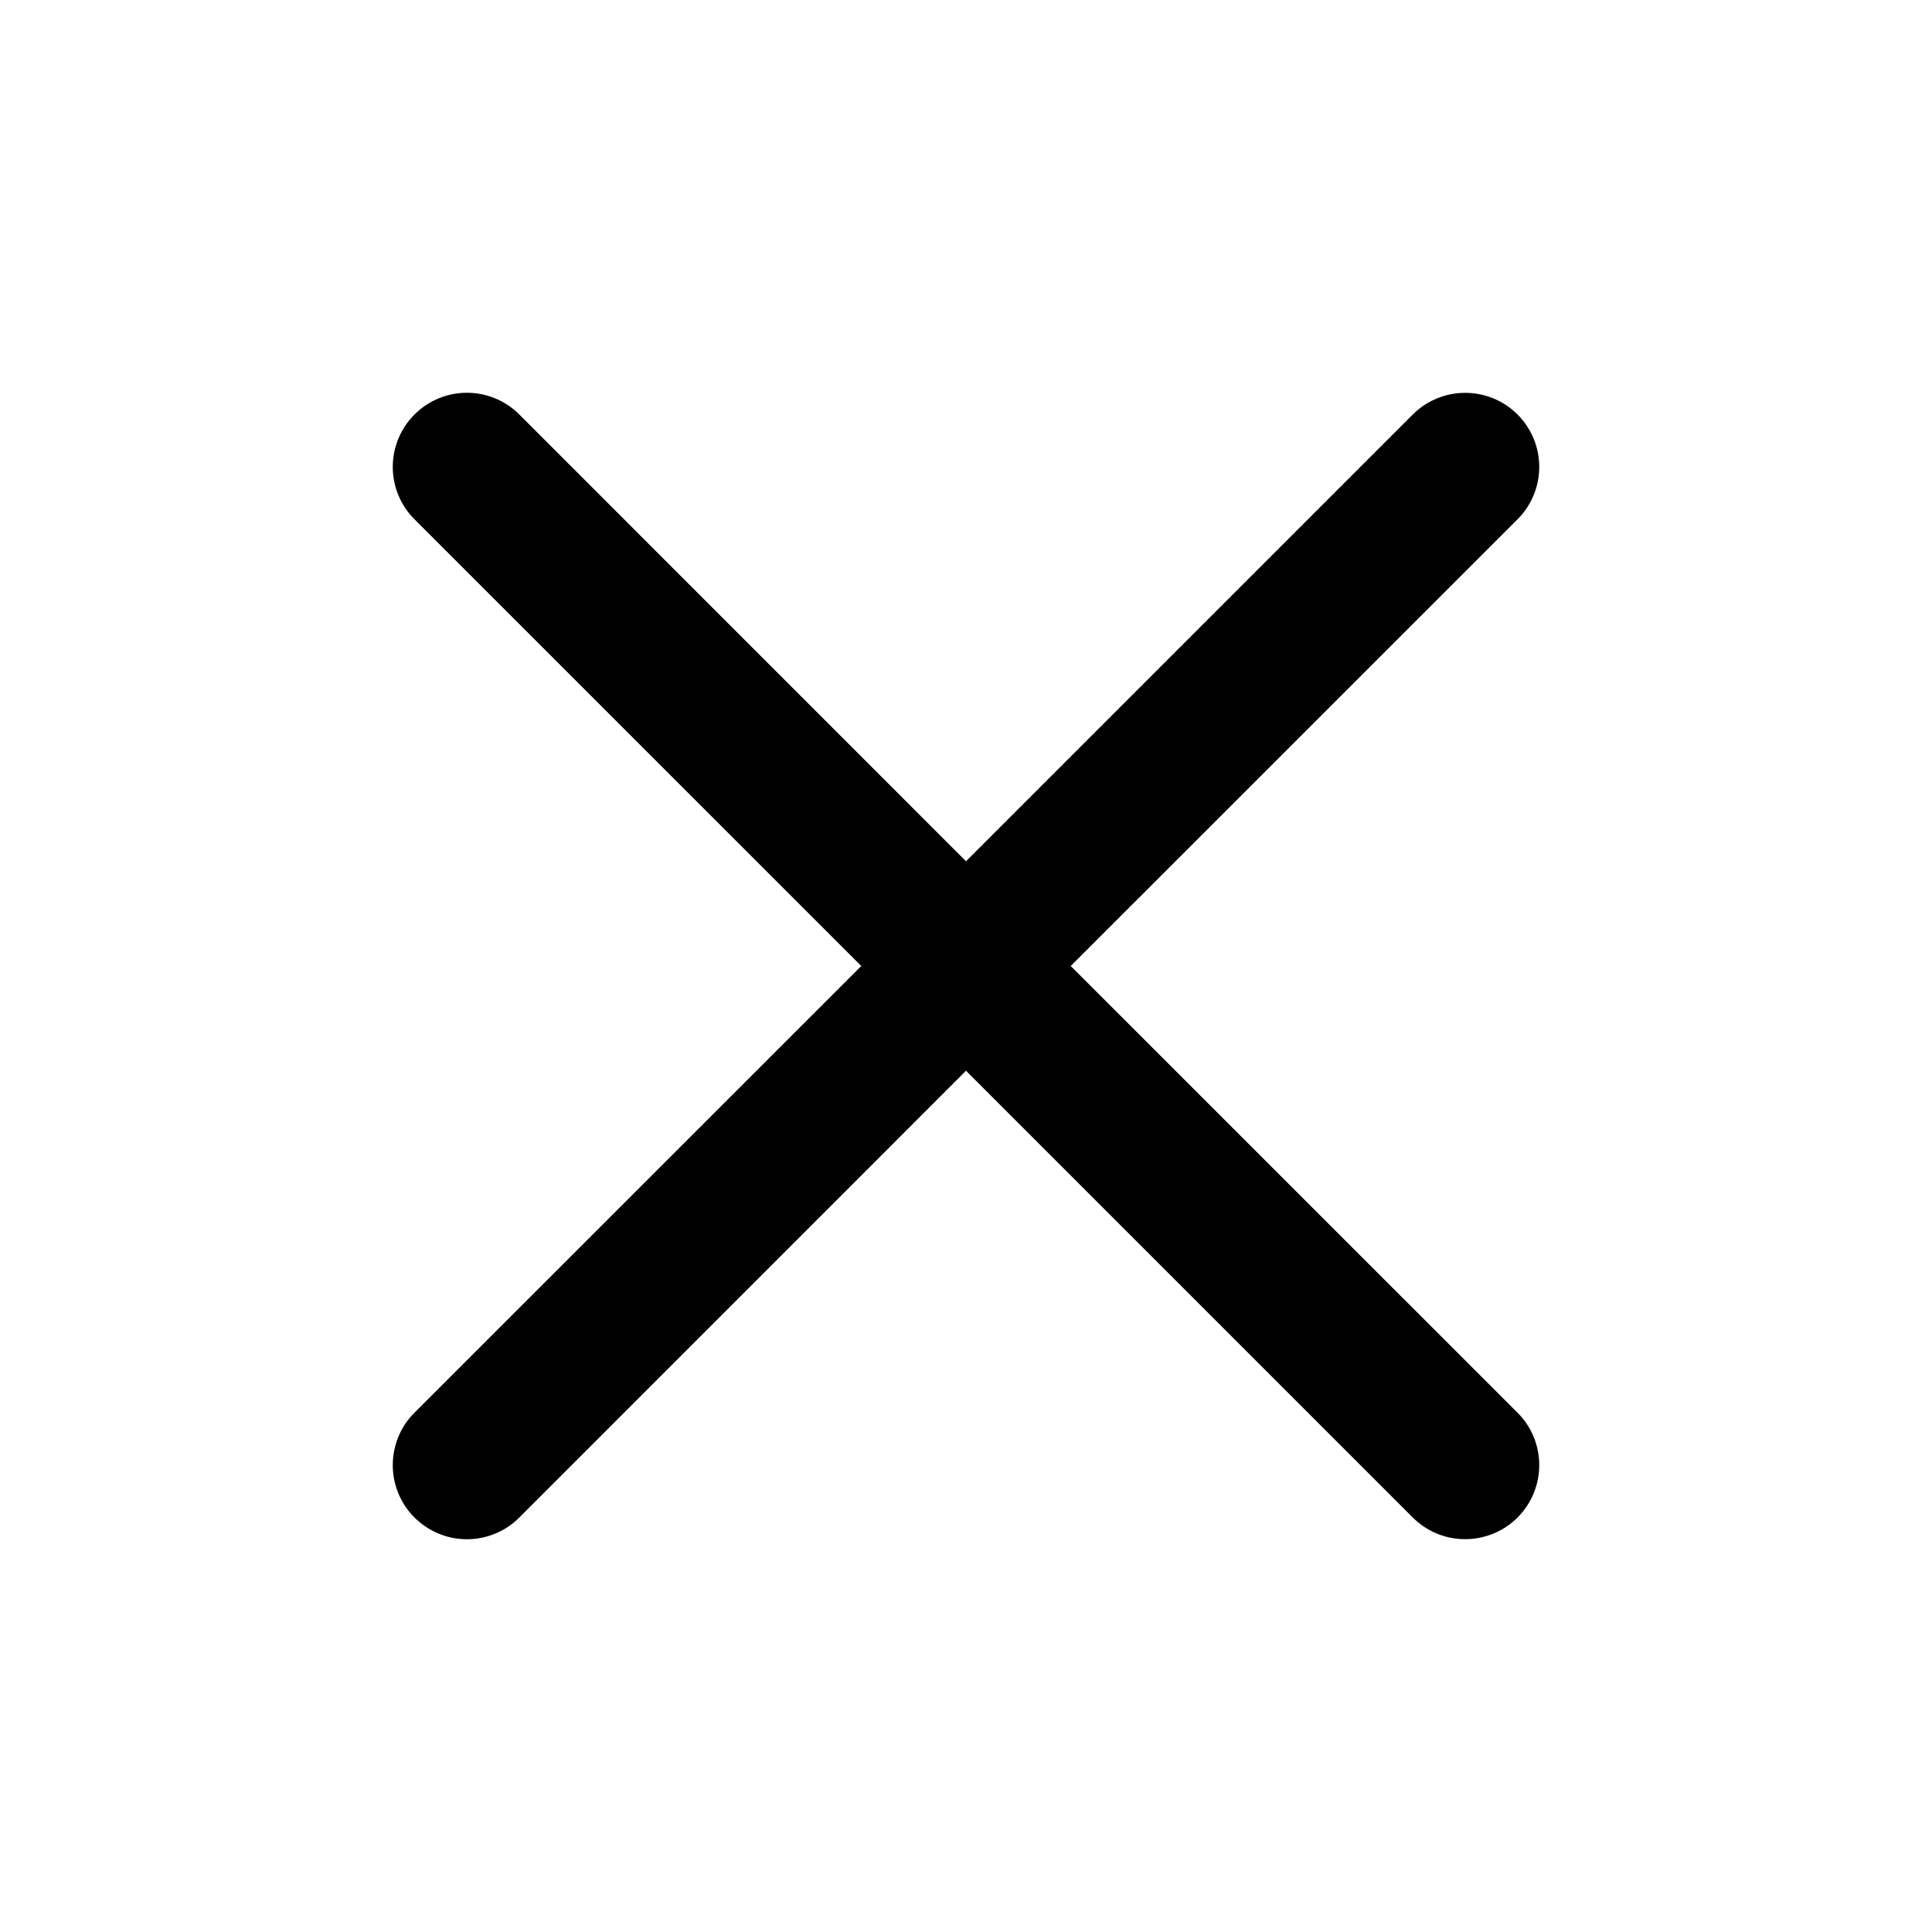
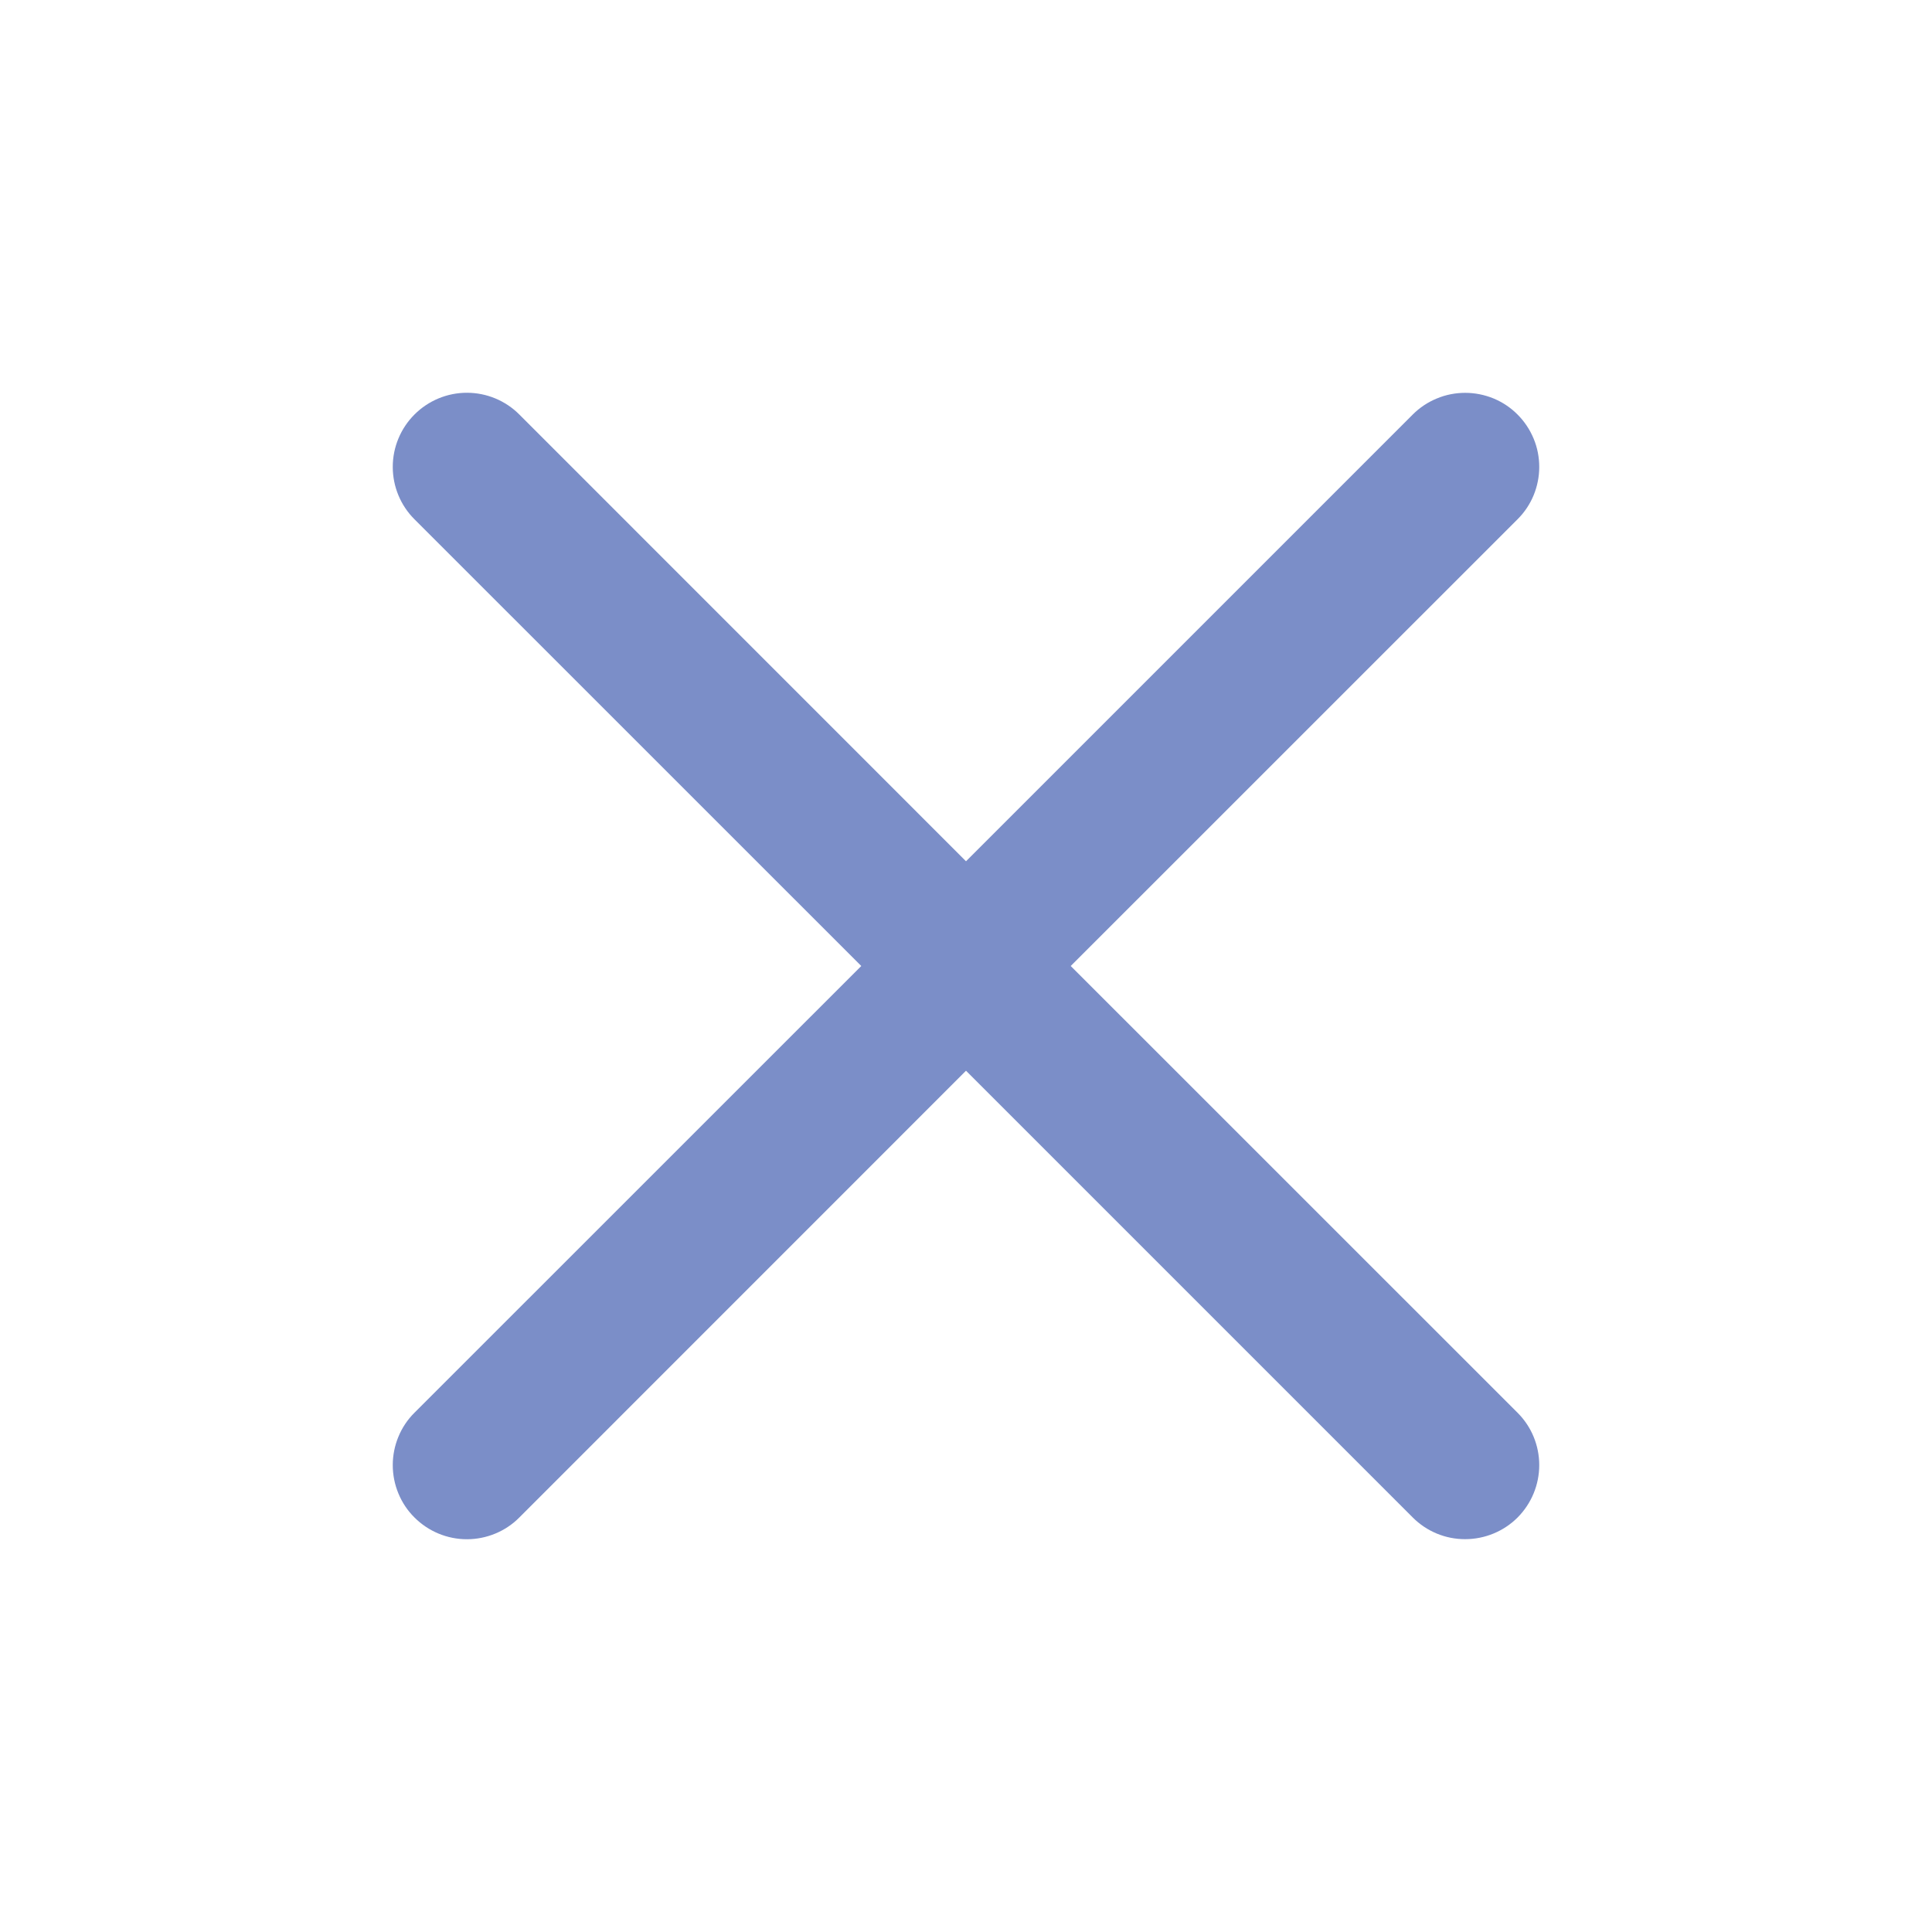
<svg xmlns="http://www.w3.org/2000/svg" width="24" height="24" viewBox="0 0 24 24" fill="none">
-   <path fill-rule="evenodd" clip-rule="evenodd" d="M18.851 6.451C18.937 6.366 19.005 6.264 19.051 6.153C19.097 6.041 19.121 5.922 19.121 5.801C19.121 5.68 19.098 5.56 19.051 5.448C19.005 5.337 18.937 5.235 18.852 5.15C18.767 5.064 18.665 4.996 18.554 4.95C18.442 4.904 18.322 4.88 18.201 4.88C18.081 4.88 17.961 4.903 17.849 4.95C17.737 4.996 17.636 5.063 17.55 5.149L12 10.699L6.451 5.149C6.279 4.976 6.044 4.879 5.8 4.879C5.556 4.879 5.322 4.976 5.149 5.149C4.976 5.322 4.879 5.556 4.879 5.8C4.879 6.044 4.976 6.279 5.149 6.451L10.699 12L5.149 17.549C5.063 17.634 4.995 17.736 4.949 17.848C4.903 17.959 4.879 18.079 4.879 18.2C4.879 18.321 4.903 18.441 4.949 18.552C4.995 18.664 5.063 18.766 5.149 18.851C5.322 19.024 5.556 19.121 5.8 19.121C5.921 19.121 6.041 19.097 6.152 19.051C6.264 19.005 6.366 18.937 6.451 18.851L12 13.301L17.55 18.851C17.723 19.024 17.957 19.121 18.201 19.12C18.445 19.12 18.68 19.023 18.852 18.851C19.024 18.678 19.121 18.444 19.121 18.2C19.121 17.955 19.024 17.721 18.851 17.549L13.301 12L18.851 6.451Z" fill="black" />
+   <path fill-rule="evenodd" clip-rule="evenodd" d="M18.851 6.451C18.937 6.366 19.005 6.264 19.051 6.153C19.097 6.041 19.121 5.922 19.121 5.801C19.121 5.68 19.098 5.56 19.051 5.448C19.005 5.337 18.937 5.235 18.852 5.15C18.767 5.064 18.665 4.996 18.554 4.95C18.442 4.904 18.322 4.88 18.201 4.88C18.081 4.88 17.961 4.903 17.849 4.95C17.737 4.996 17.636 5.063 17.55 5.149L12 10.699L6.451 5.149C6.279 4.976 6.044 4.879 5.8 4.879C5.556 4.879 5.322 4.976 5.149 5.149C4.976 5.322 4.879 5.556 4.879 5.8C4.879 6.044 4.976 6.279 5.149 6.451L10.699 12L5.149 17.549C5.063 17.634 4.995 17.736 4.949 17.848C4.903 17.959 4.879 18.079 4.879 18.2C4.879 18.321 4.903 18.441 4.949 18.552C4.995 18.664 5.063 18.766 5.149 18.851C5.322 19.024 5.556 19.121 5.8 19.121C5.921 19.121 6.041 19.097 6.152 19.051C6.264 19.005 6.366 18.937 6.451 18.851L12 13.301L17.55 18.851C17.723 19.024 17.957 19.121 18.201 19.12C18.445 19.12 18.68 19.023 18.852 18.851C19.024 18.678 19.121 18.444 19.121 18.2C19.121 17.955 19.024 17.721 18.851 17.549L13.301 12L18.851 6.451Z" fill="#7B8EC8" />
</svg>
